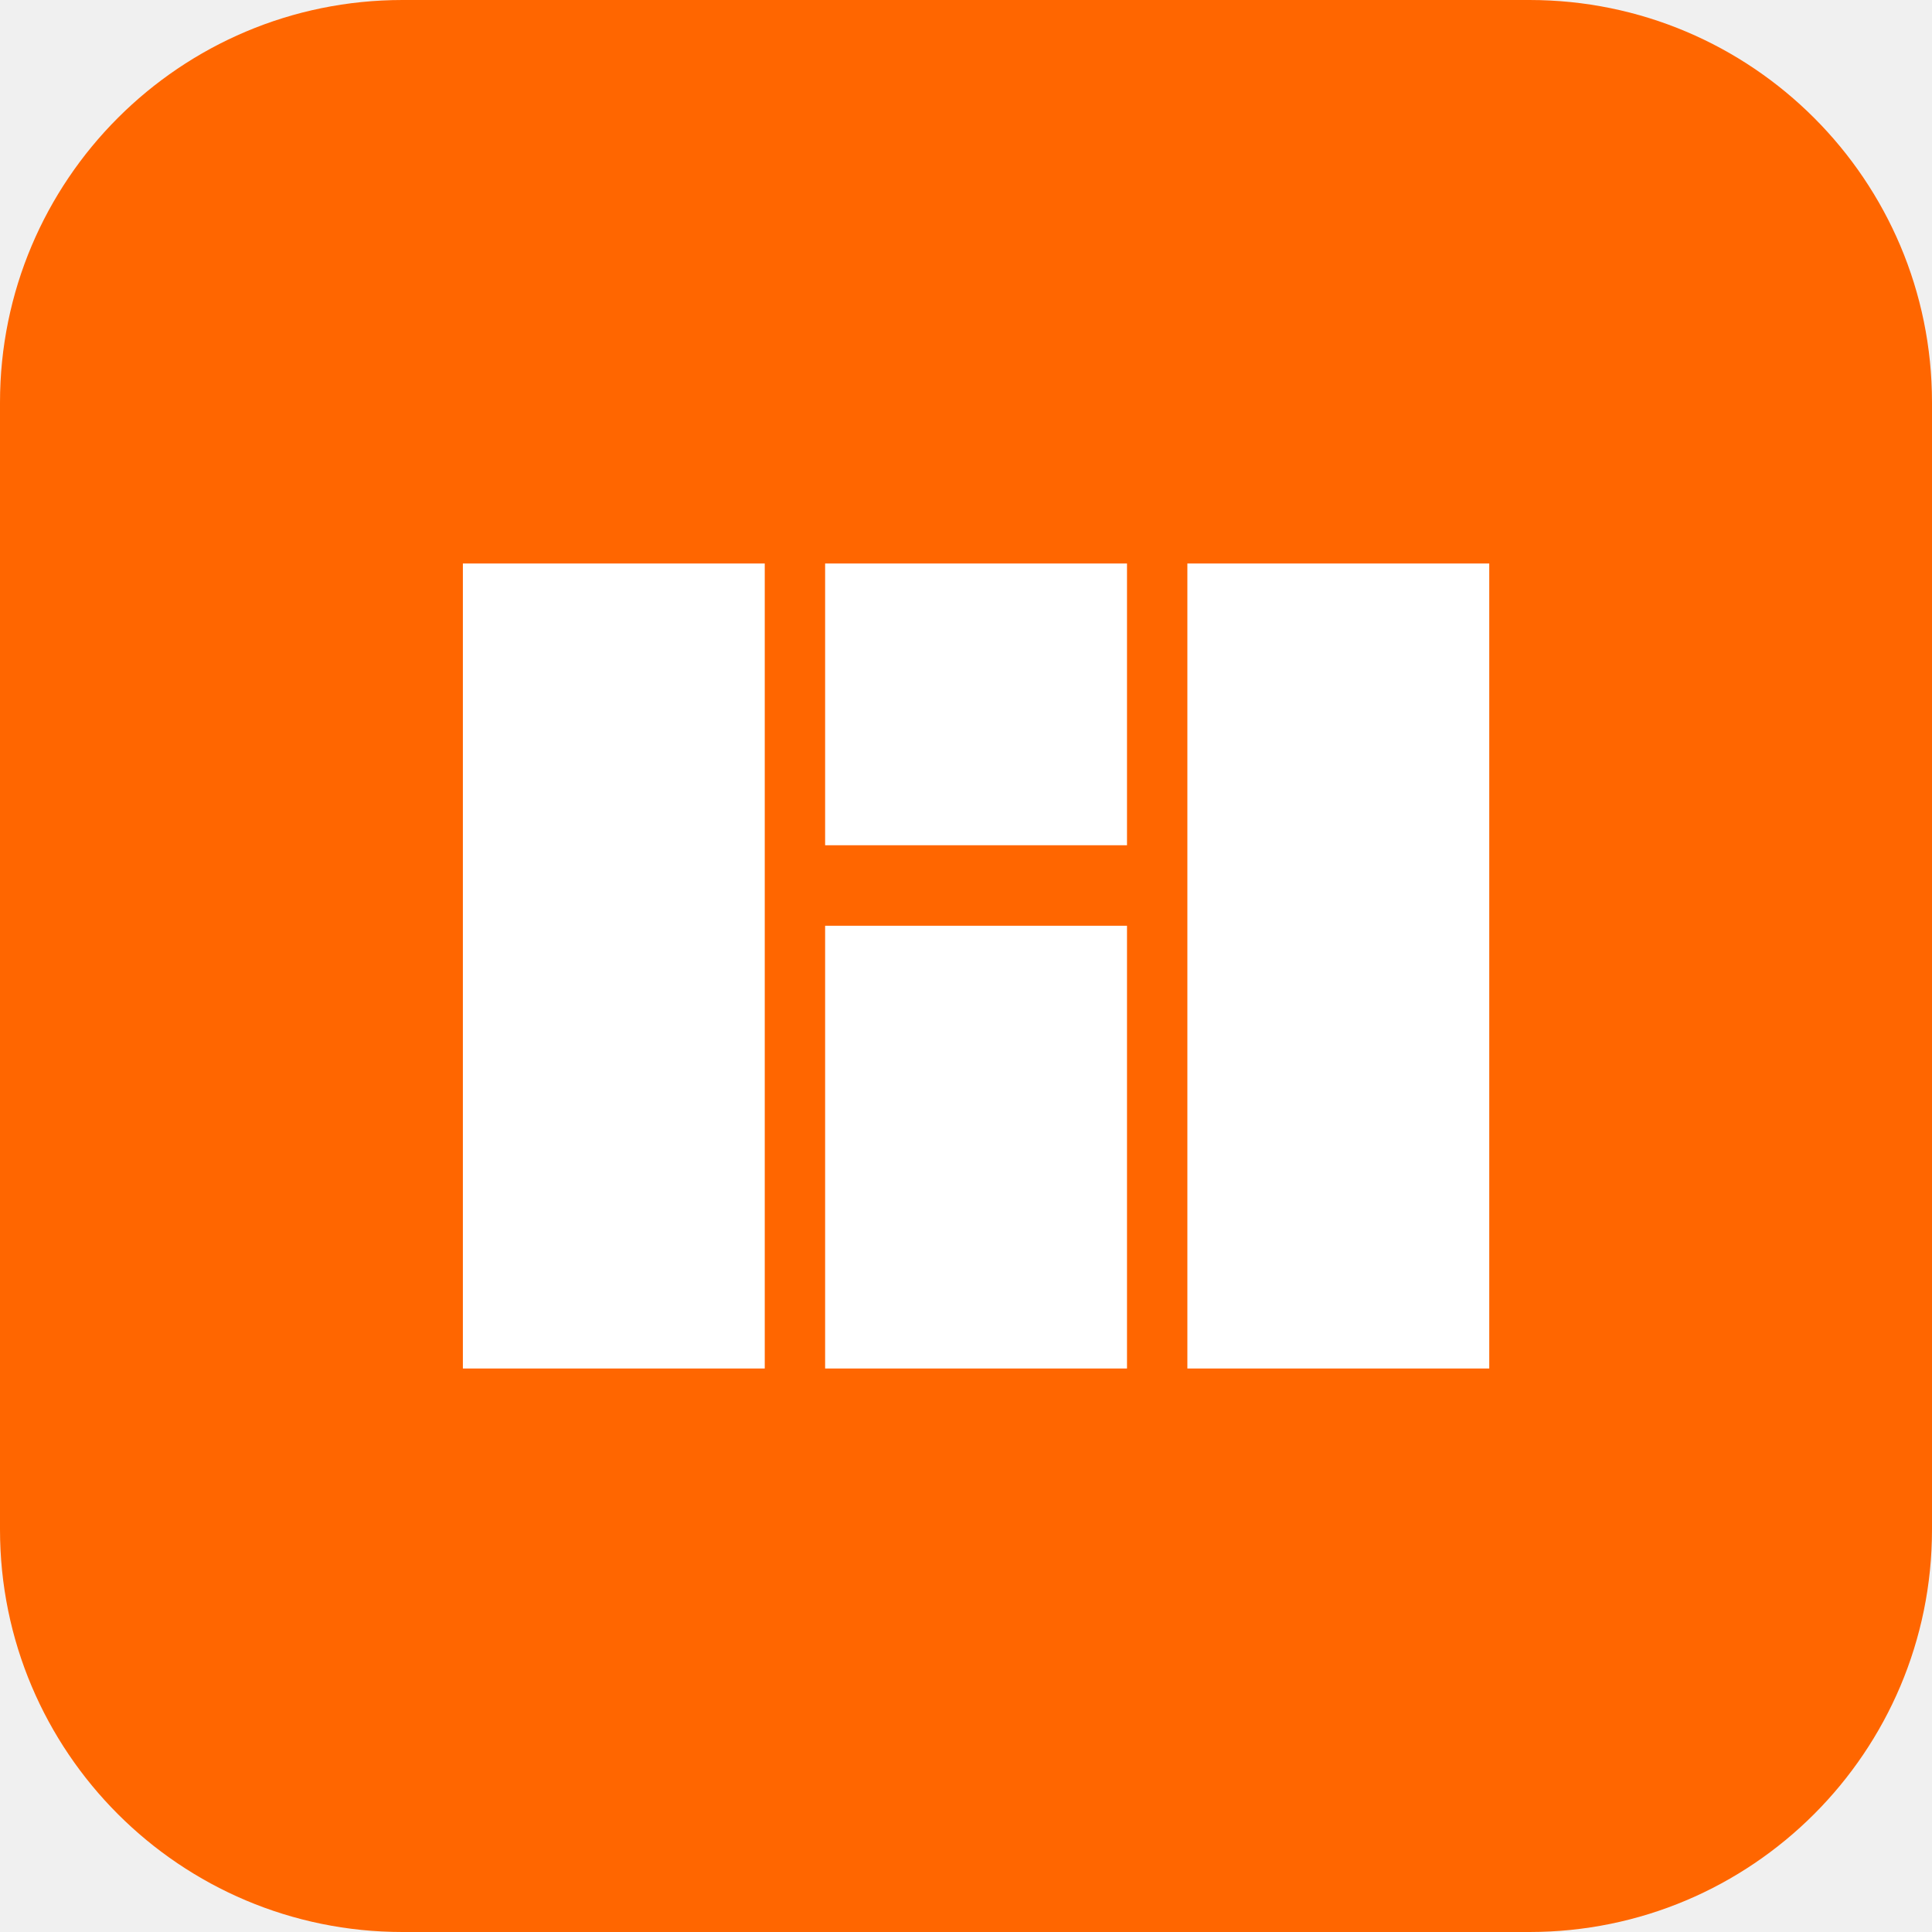
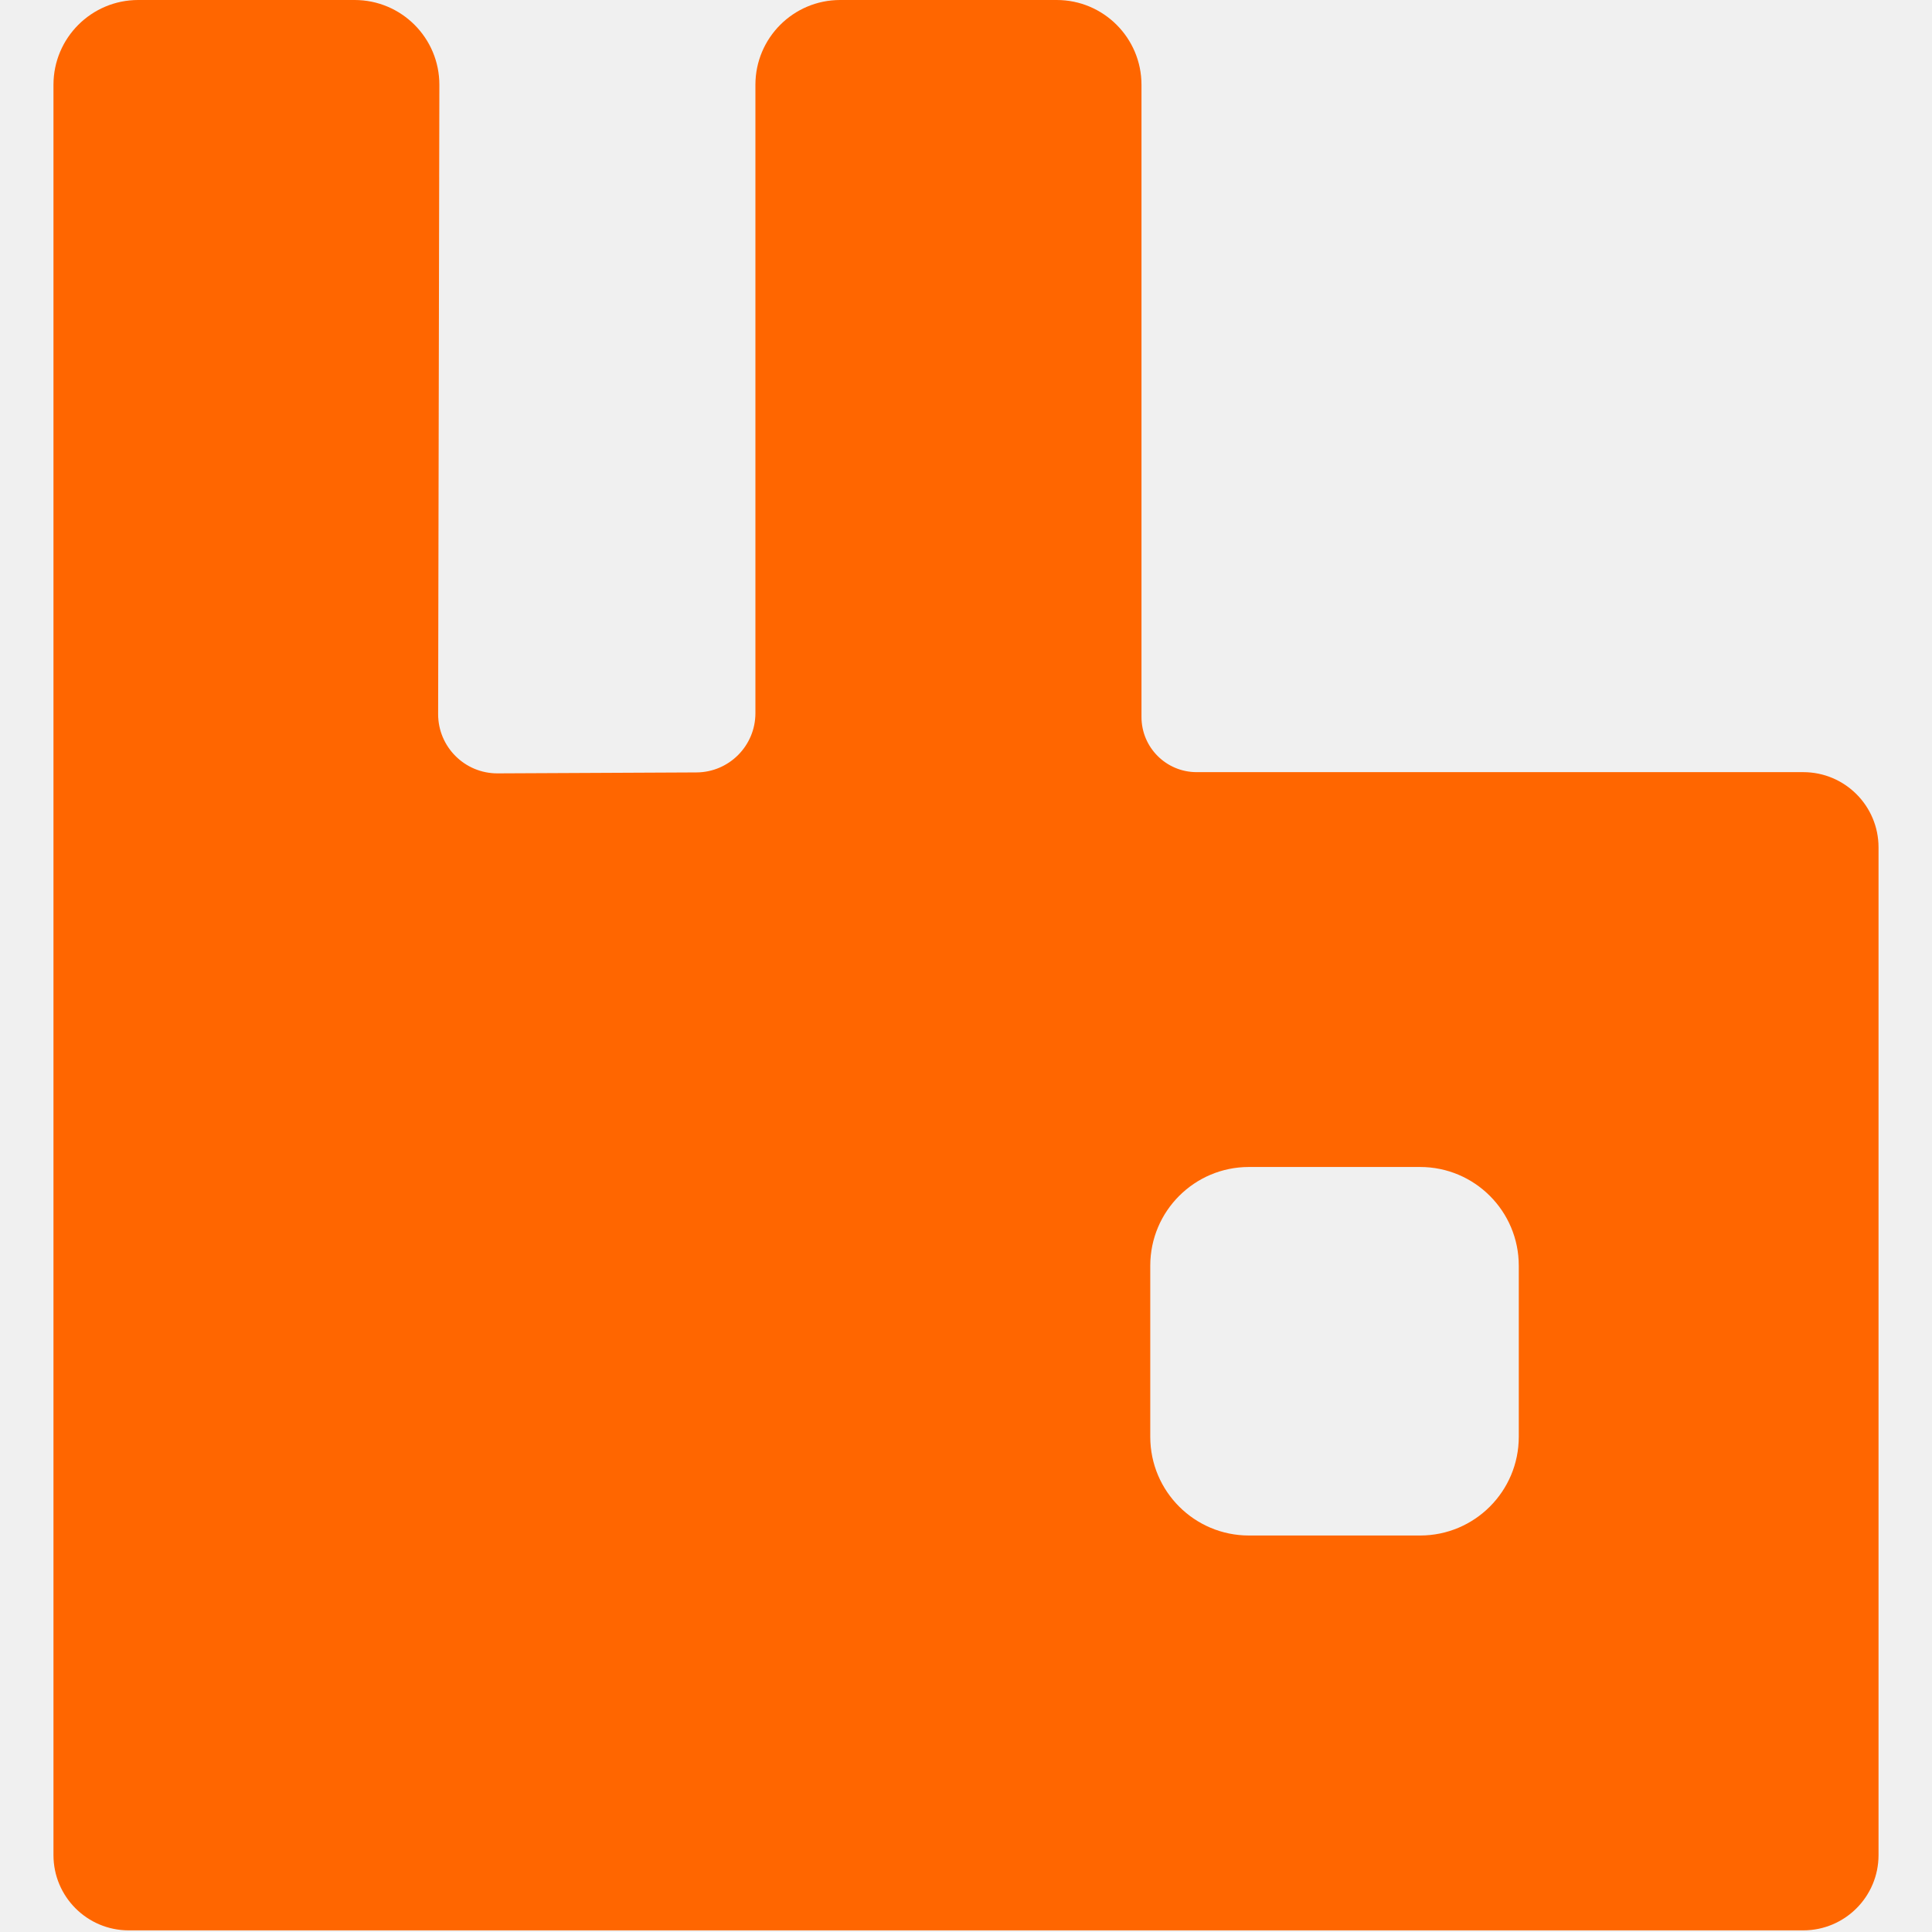
- <svg xmlns="http://www.w3.org/2000/svg" viewBox="0 0 96 96" role="img" aria-labelledby="title">
-   <rect width="96" height="96" rx="20" fill="#ff6600" />
-   <path d="M23 28h15v40H23zm18 0h15v14H41zm0 18h15v22H41zm18-18h15v40H59z" fill="#fff" />
+ <svg xmlns="http://www.w3.org/2000/svg" width="800px" height="800px" viewBox="-7.5 0 271 271" preserveAspectRatio="xMidYMid">
+   <path d="M245.44 108.308h-85.09a7.738 7.738 0 0 1-7.735-7.734v-88.68C152.615 5.327 147.29 0 140.726 0h-30.375c-6.568 0-11.89 5.327-11.89 11.894v88.143c0 4.573-3.697 8.29-8.27 8.31l-27.885.133c-4.612.025-8.359-3.717-8.35-8.325l.173-88.241C54.144 5.337 48.817 0 42.24 0H11.89C5.321 0 0 5.327 0 11.894V260.21c0 5.834 4.726 10.56 10.555 10.56H245.44c5.834 0 10.56-4.726 10.56-10.56V118.868c0-5.834-4.726-10.56-10.56-10.56zm-39.902 93.233c0 7.645-6.198 13.844-13.843 13.844H167.69c-7.646 0-13.844-6.199-13.844-13.844v-24.005c0-7.646 6.198-13.844 13.844-13.844h24.005c7.645 0 13.843 6.198 13.843 13.844v24.005z" fill="#F60" />
</svg>
